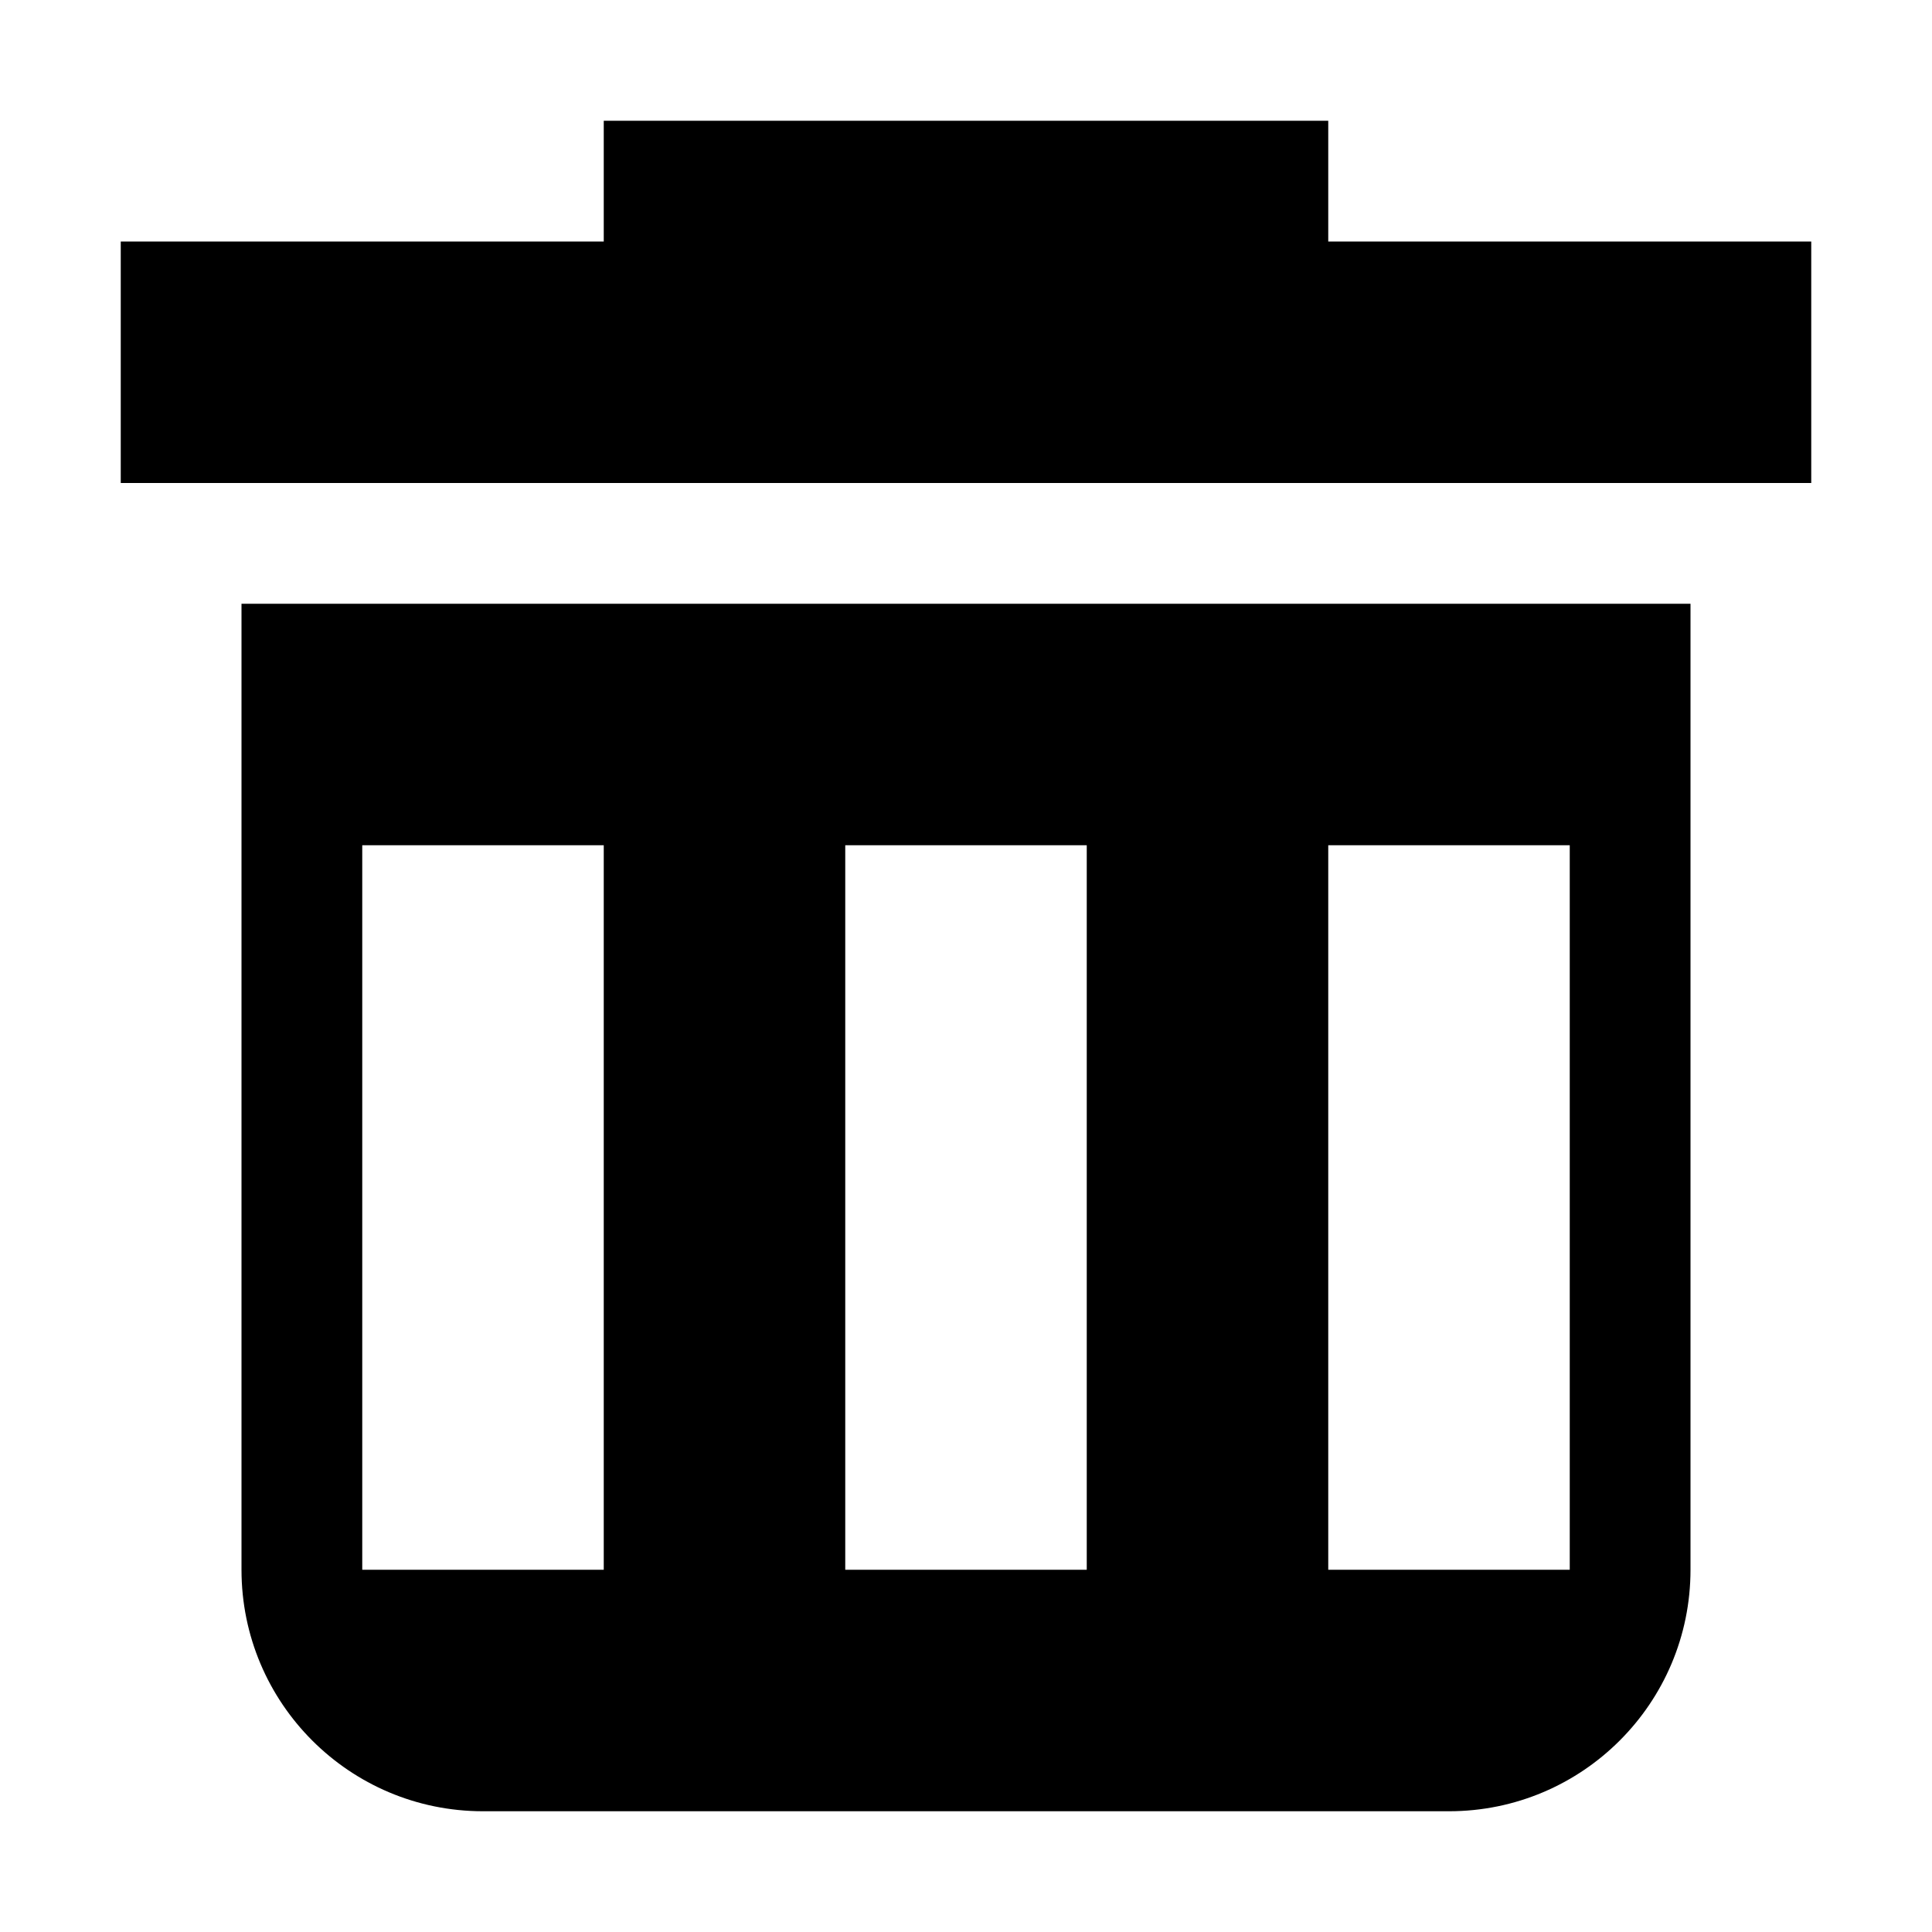
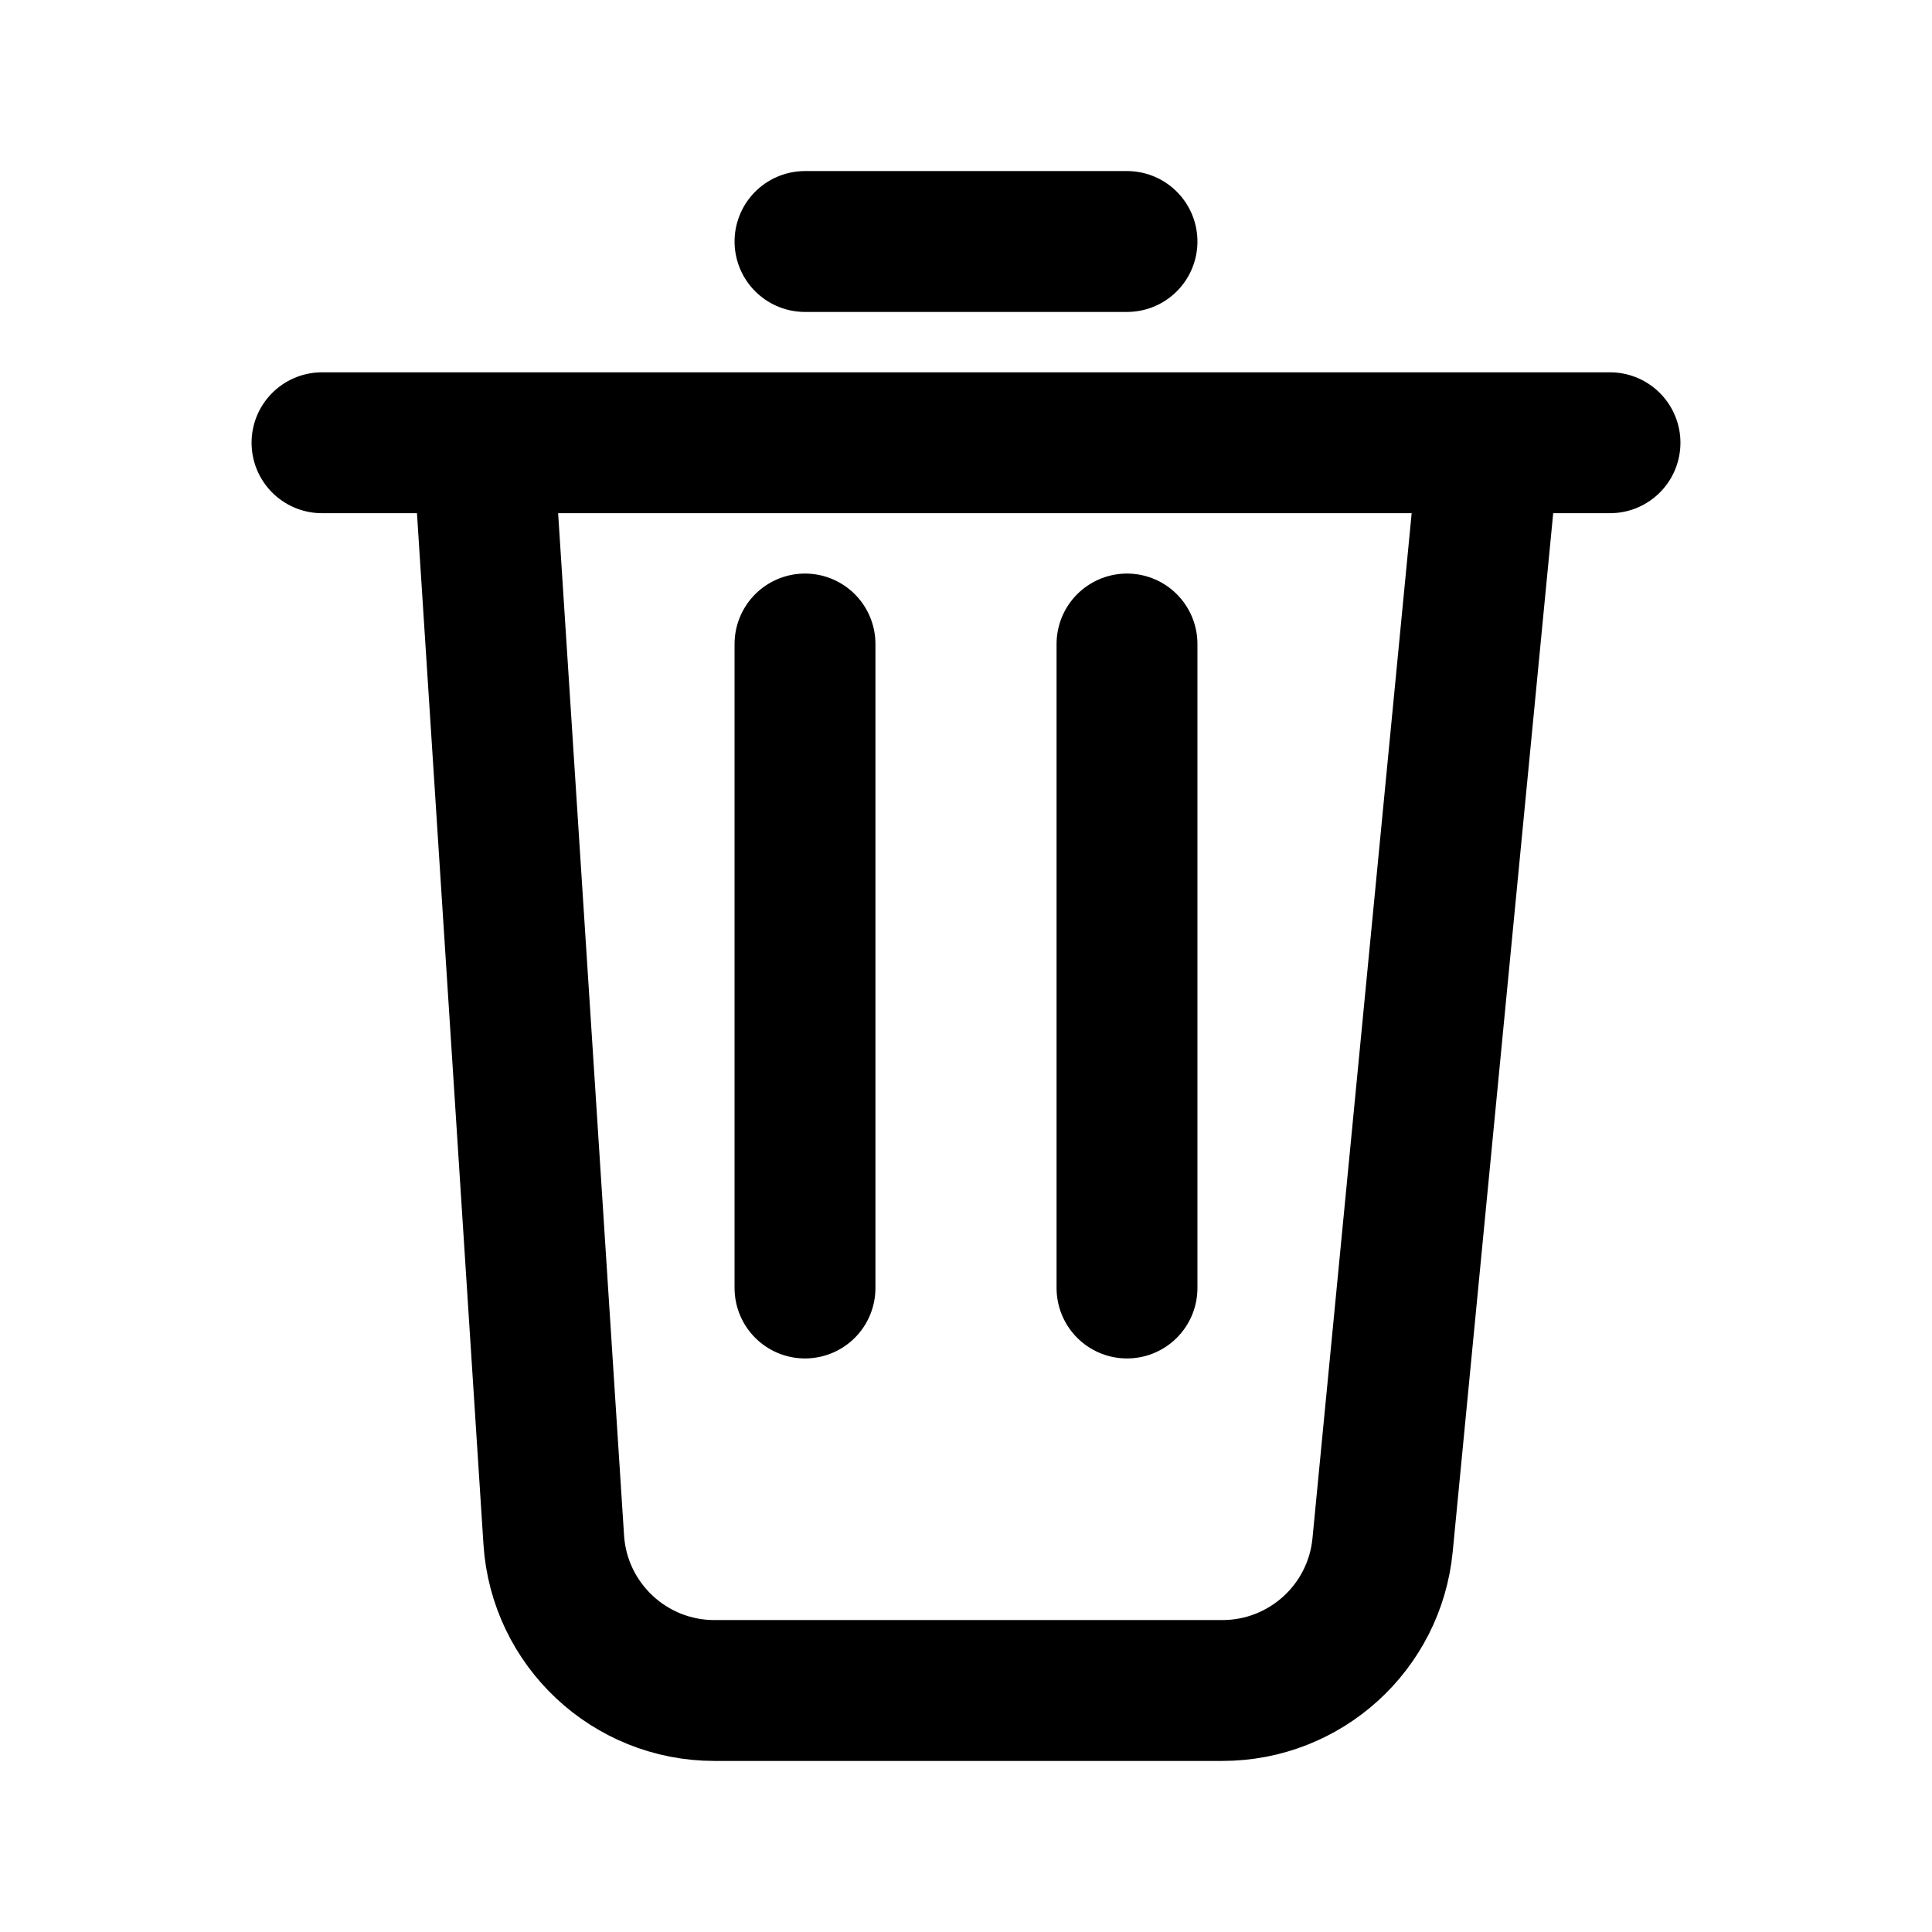
- <svg xmlns="http://www.w3.org/2000/svg" fill="currentColor" viewBox="0 0 16 16">
-   <path d="m5 1v1h-4v2h14v-2h-4v-1zm-3 4v8a2 2 0 0 0 2 2h8a2 2 0 0 0 2-2v-8zm1 2h2v6h-2zm4 0h2v6h-2zm4 0h2v6h-2z" />
+ <svg xmlns="http://www.w3.org/2000/svg" viewBox="0 0 24 24" fill="none">
+   <path id="矢量 39" d="M4 5.5L12 5.5L20 5.5" stroke="currentColor" stroke-linecap="round" stroke-width="1.75" />
+   <path id="矢量 40" d="M6 5.5L6.879 19.129C6.947 20.181 7.821 21 8.875 21L15.184 21C16.214 21 17.076 20.218 17.175 19.193L18.5 5.5" stroke="currentColor" stroke-width="1.75" />
+   <path id="矢量 41" d="M10 8L10 16M14 8L14 16" stroke="currentColor" stroke-linecap="round" stroke-width="1.75" />
+   <path id="矢量 42" d="M10 3L14 3" stroke="currentColor" stroke-linecap="round" stroke-width="1.75" />
</svg>
